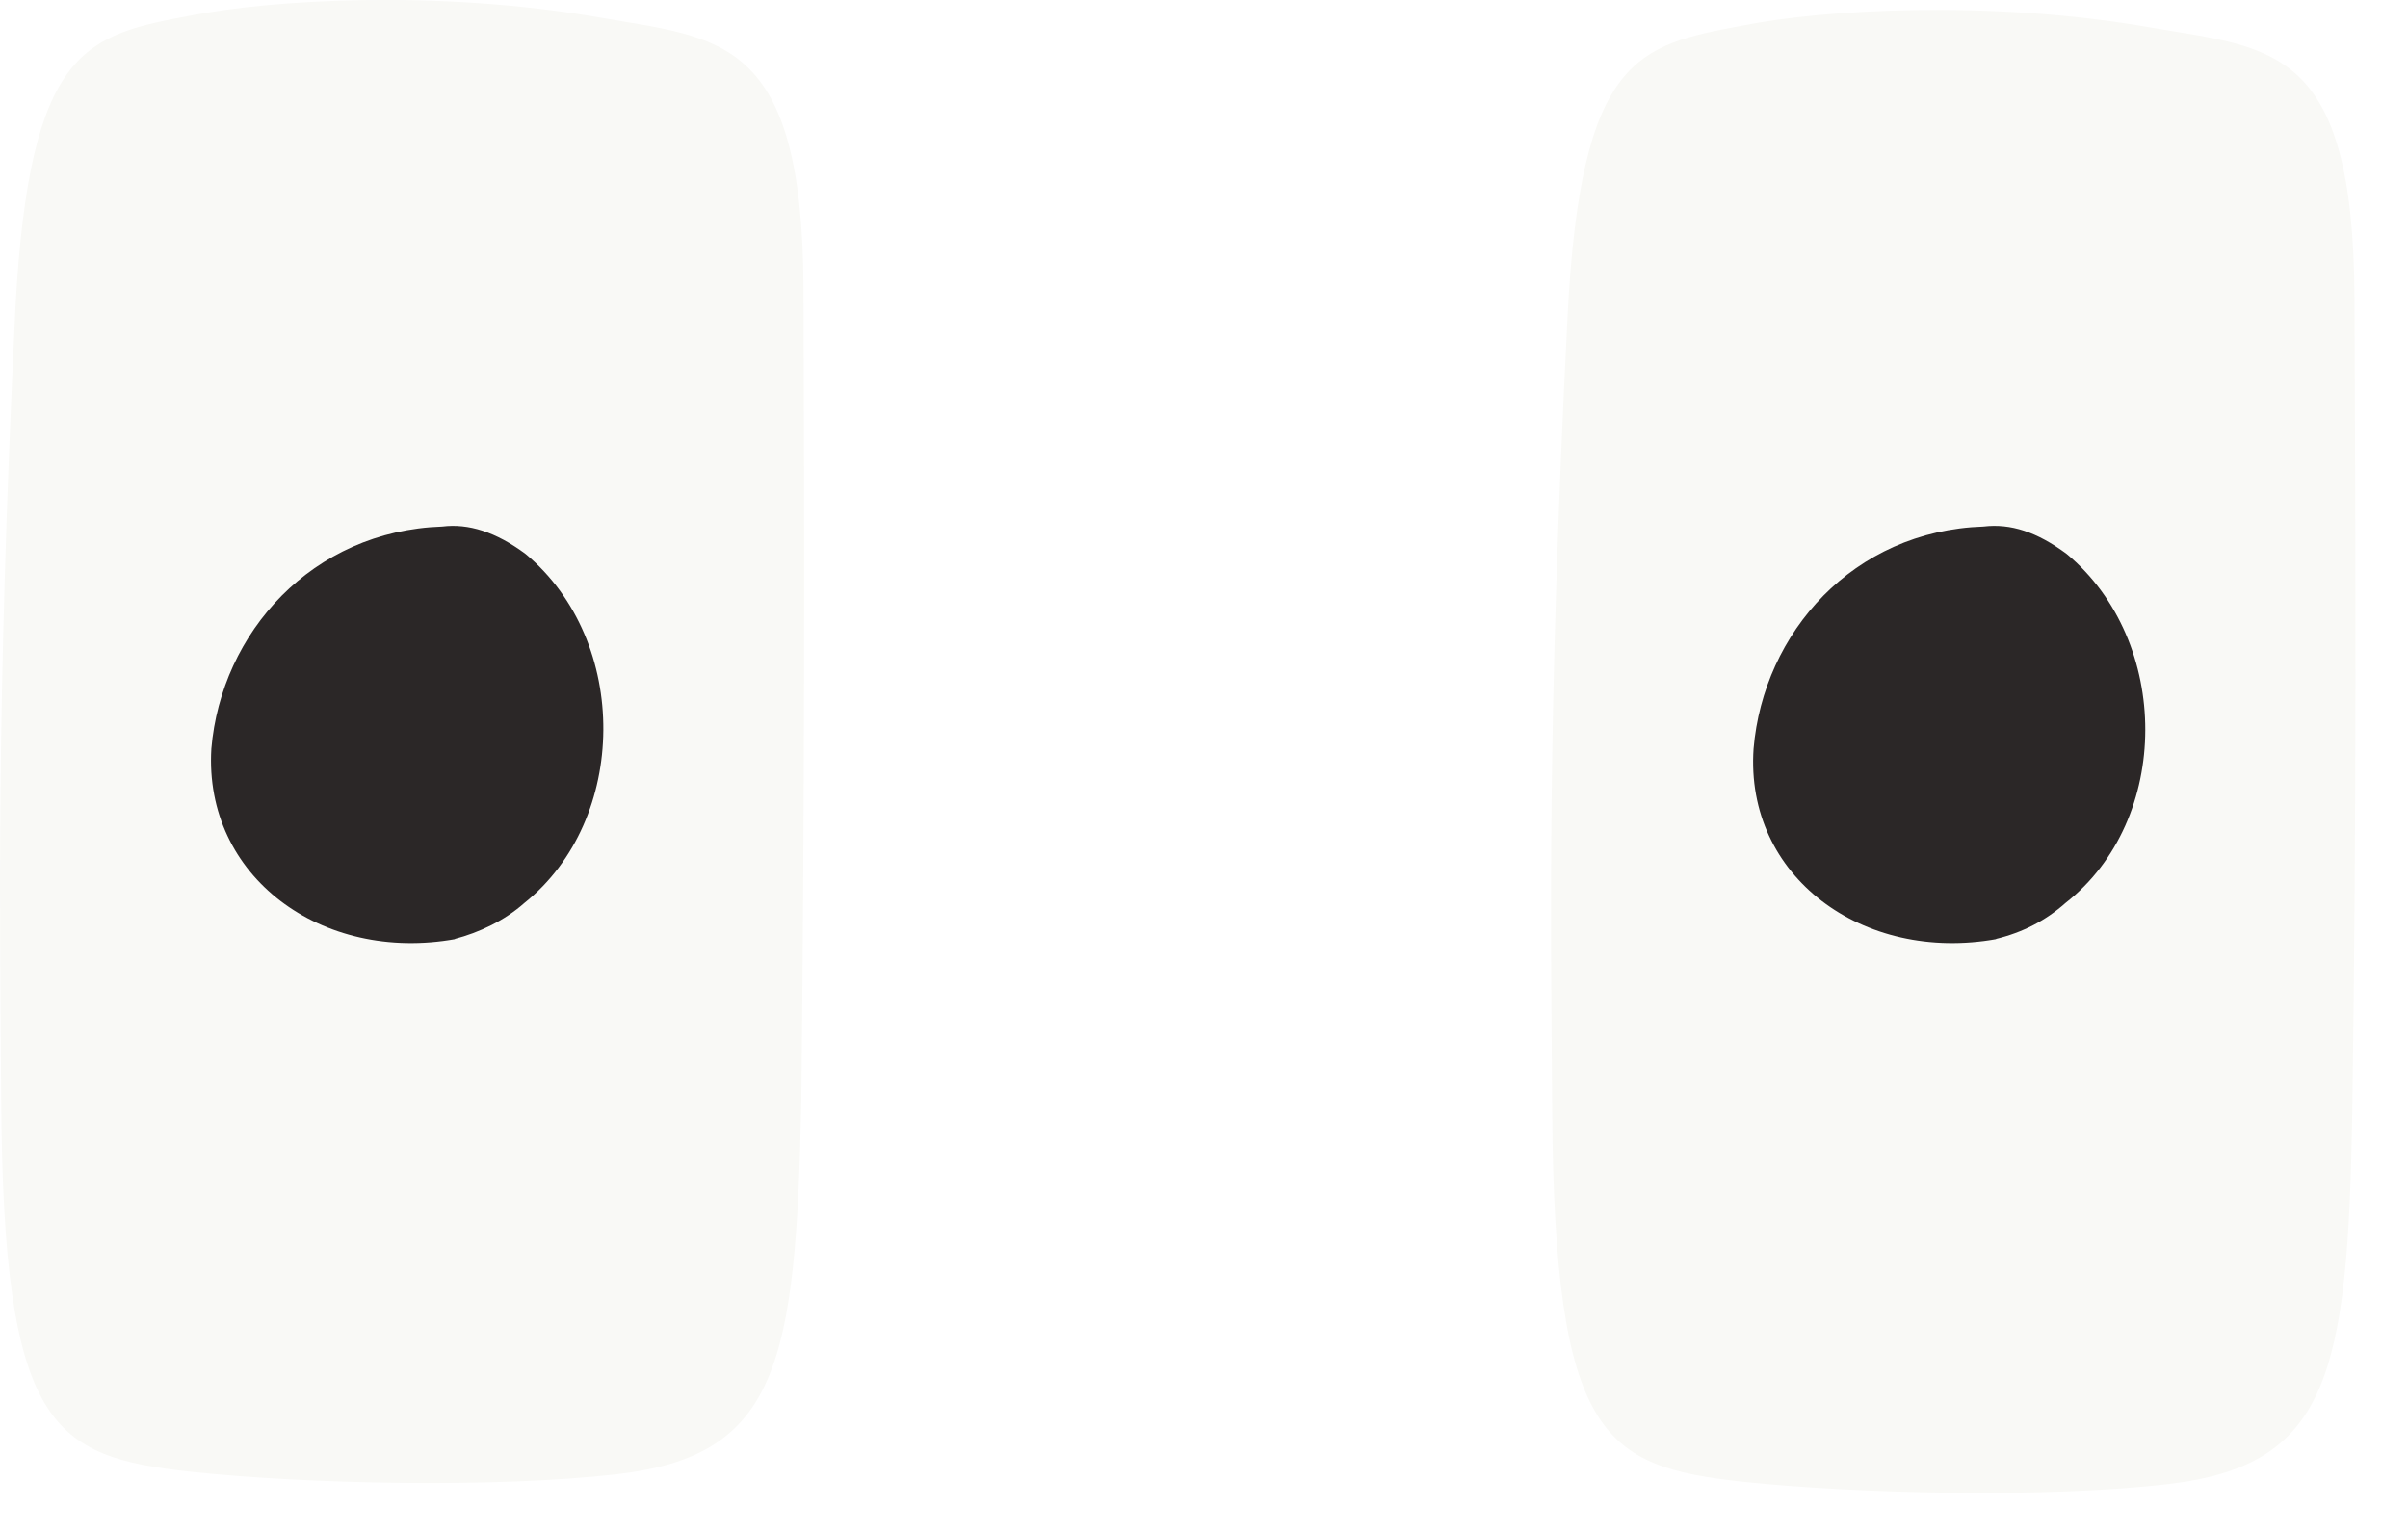
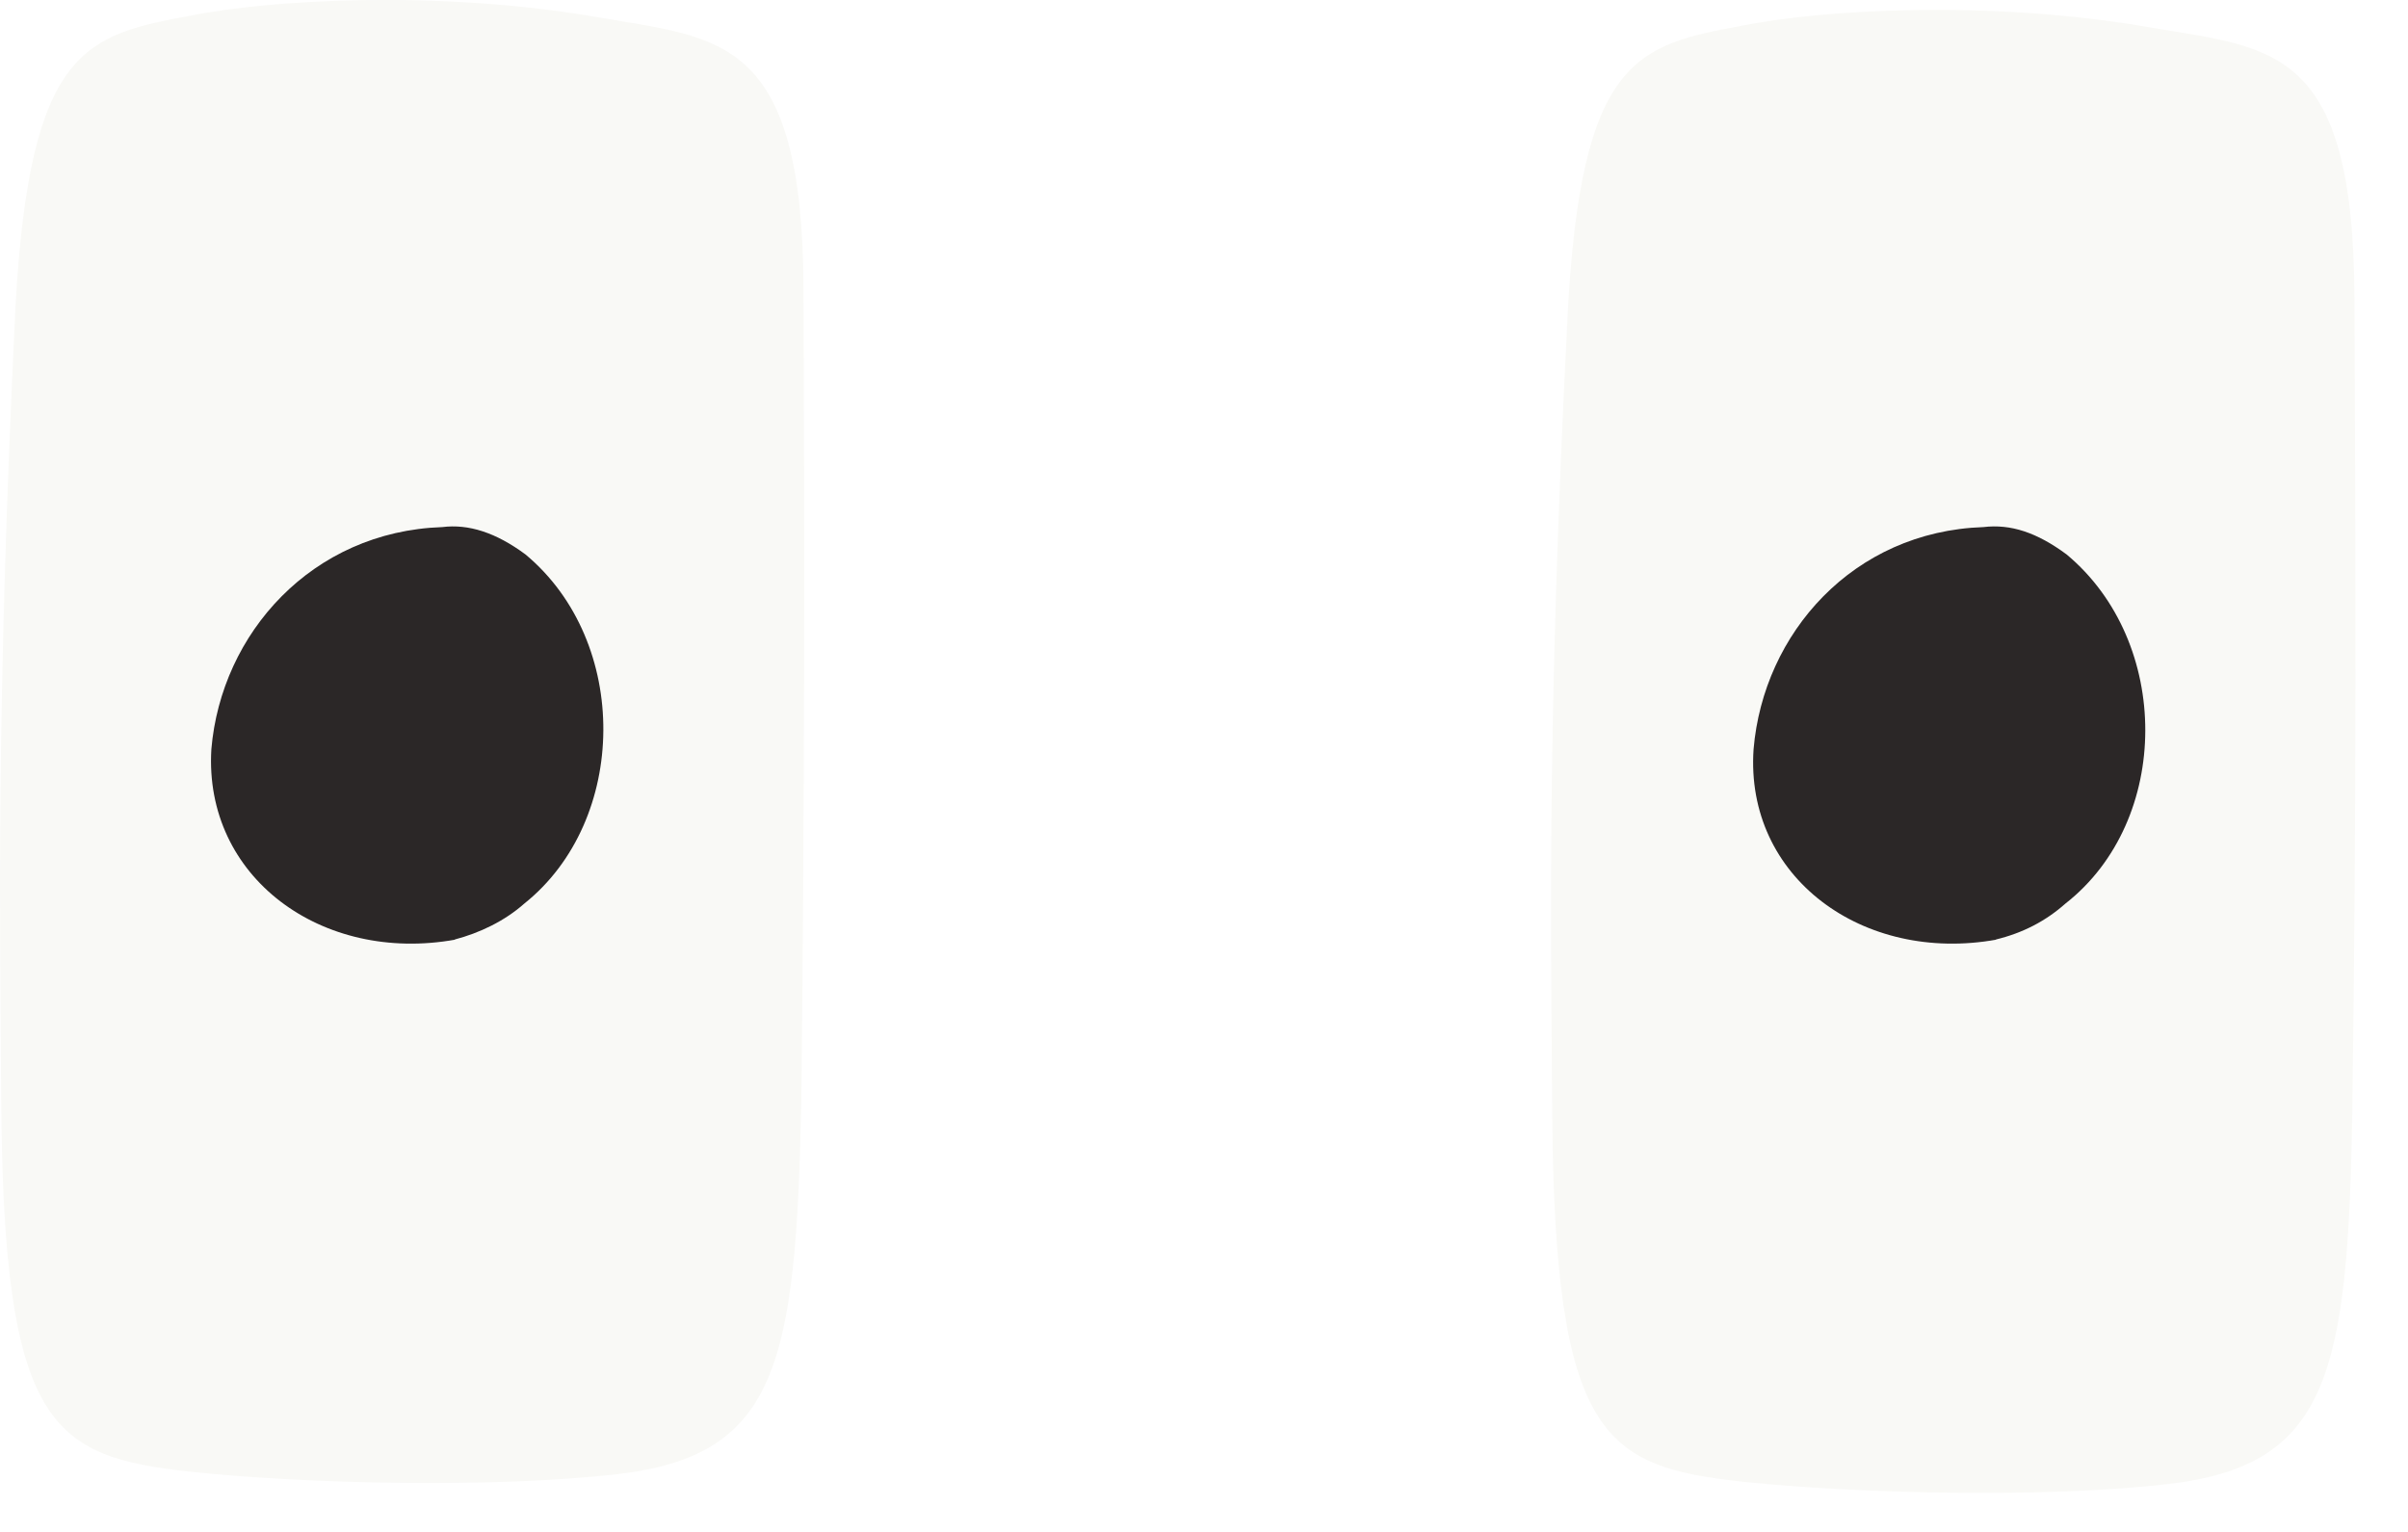
<svg xmlns="http://www.w3.org/2000/svg" viewBox="134 0 22 14">
  <path d="M139.641 13.472C138.521 13.601 136.801 13.562 135.751 13.451C134.471 13.312 134.031 13.052 134.011 10.052C134.001 8.431 133.961 6.541 134.141 2.811C134.271 0.421 134.791 0.321 135.751 0.141C136.461 0.001 137.991 -0.099 139.481 0.161C140.581 0.351 141.331 0.331 141.341 2.631C141.351 4.991 141.351 7.311 141.321 10.072C141.271 12.482 141.101 13.302 139.641 13.472Z" fill="#F9F9F6" />
  <path d="M153.811 13.562C152.711 13.692 150.971 13.652 149.921 13.541C148.651 13.402 148.201 13.142 148.181 10.142C148.171 8.522 148.131 6.632 148.321 2.902C148.441 0.512 148.961 0.412 149.931 0.232C150.631 0.092 152.171 -0.008 153.651 0.252C154.771 0.442 155.501 0.422 155.511 2.722C155.521 5.082 155.531 7.402 155.491 10.162C155.451 12.572 155.271 13.392 153.811 13.562Z" fill="#F9F9F6" />
-   <path d="M152.241 8.582C151.021 8.802 149.941 8.012 150.021 6.842C150.111 5.782 150.931 4.852 152.121 4.812C152.371 4.782 152.611 4.862 152.881 5.062C153.841 5.862 153.841 7.492 152.871 8.252C152.691 8.412 152.481 8.522 152.231 8.582H152.241Z" fill="#2B2727" transform="translate(0, 0)" />
-   <path d="M138.161 8.582C136.941 8.802 135.861 8.012 135.931 6.842C136.021 5.782 136.851 4.852 138.041 4.812C138.281 4.782 138.531 4.862 138.801 5.062C139.761 5.862 139.741 7.492 138.791 8.252C138.611 8.412 138.381 8.522 138.151 8.582H138.161Z" fill="#2B2727" transform="translate(0, 0)" />
+   <path d="M 152.241 8.587 C 151.021 8.807 149.941 8.017 150.021 6.847 C 150.111 5.787 150.931 4.857 152.121 4.817 C 152.371 4.787 152.611 4.867 152.881 5.067 C 153.841 5.867 153.841 7.497 152.871 8.257 C 152.691 8.417 152.481 8.527 152.231 8.587 152.241 Z" fill="#2B2727" />
+   <path d="M 138.161 8.587 C 136.941 8.807 135.861 8.017 135.931 6.847 C 136.021 5.787 136.851 4.857 138.041 4.817 C 138.281 4.787 138.531 4.867 138.801 5.067 C 139.761 5.867 139.741 7.497 138.791 8.257 C 138.611 8.417 138.381 8.527 138.151 8.587 138.161 Z" fill="#2B2727" />
</svg>
